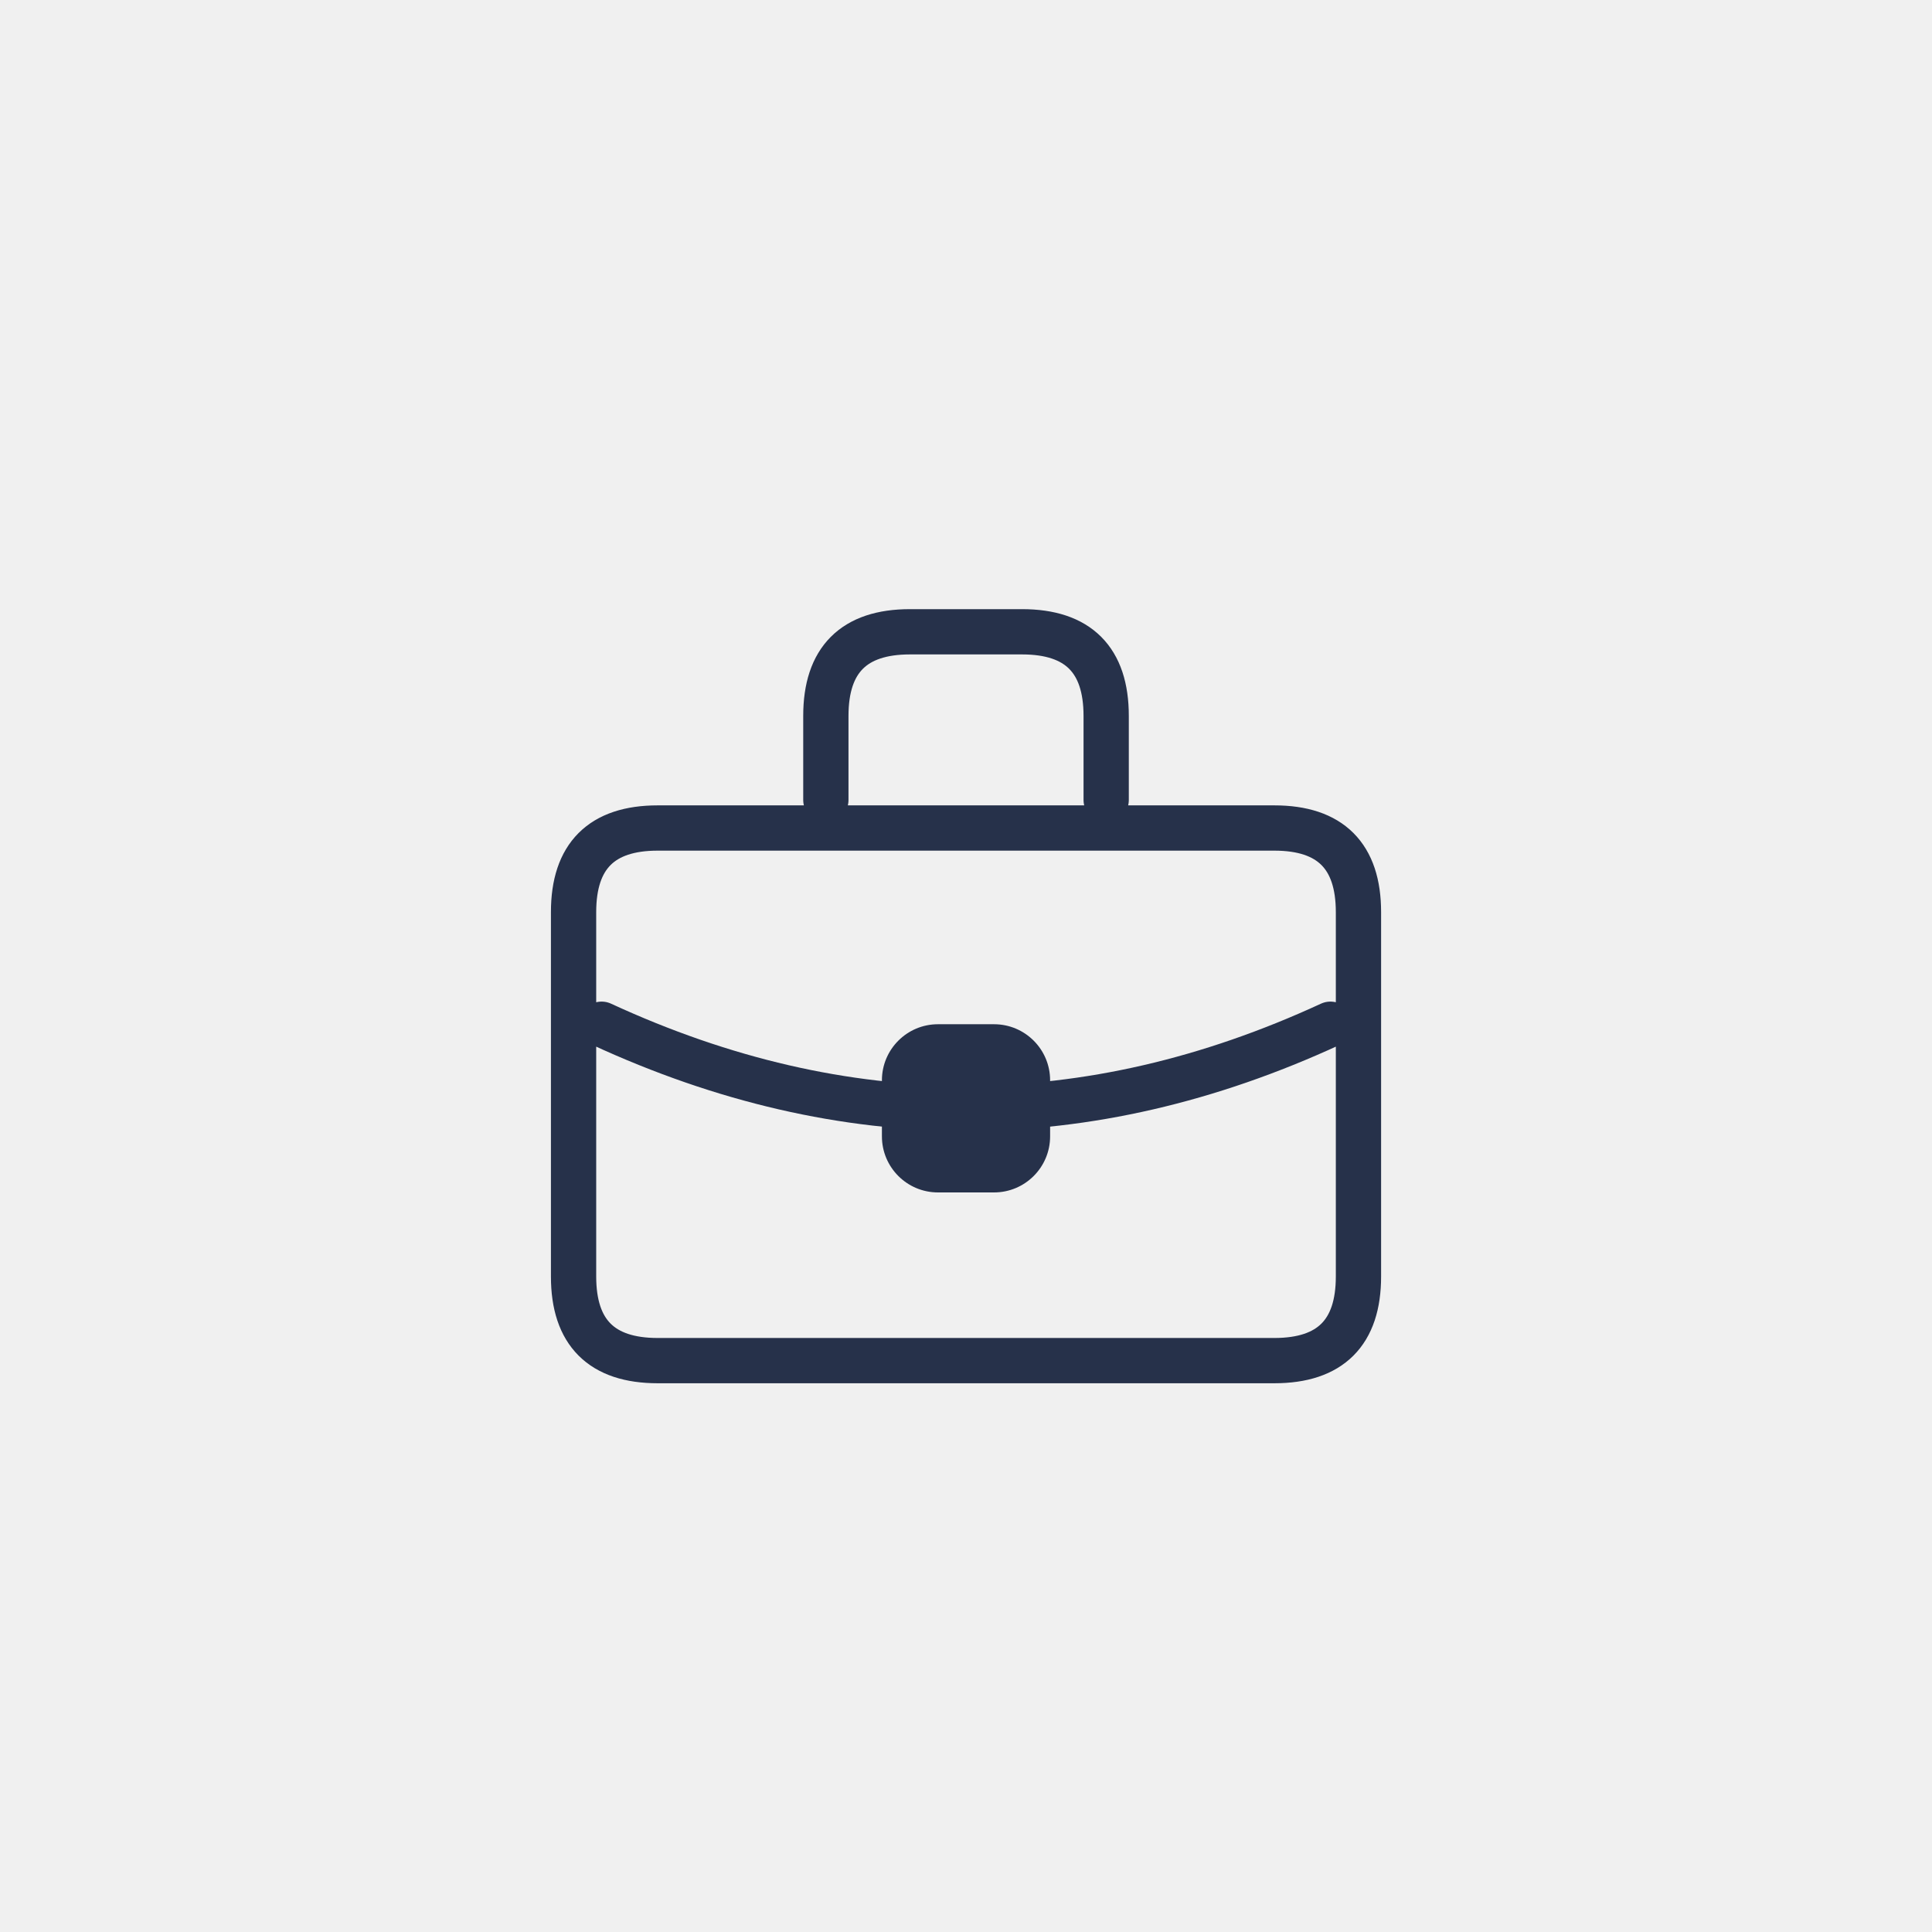
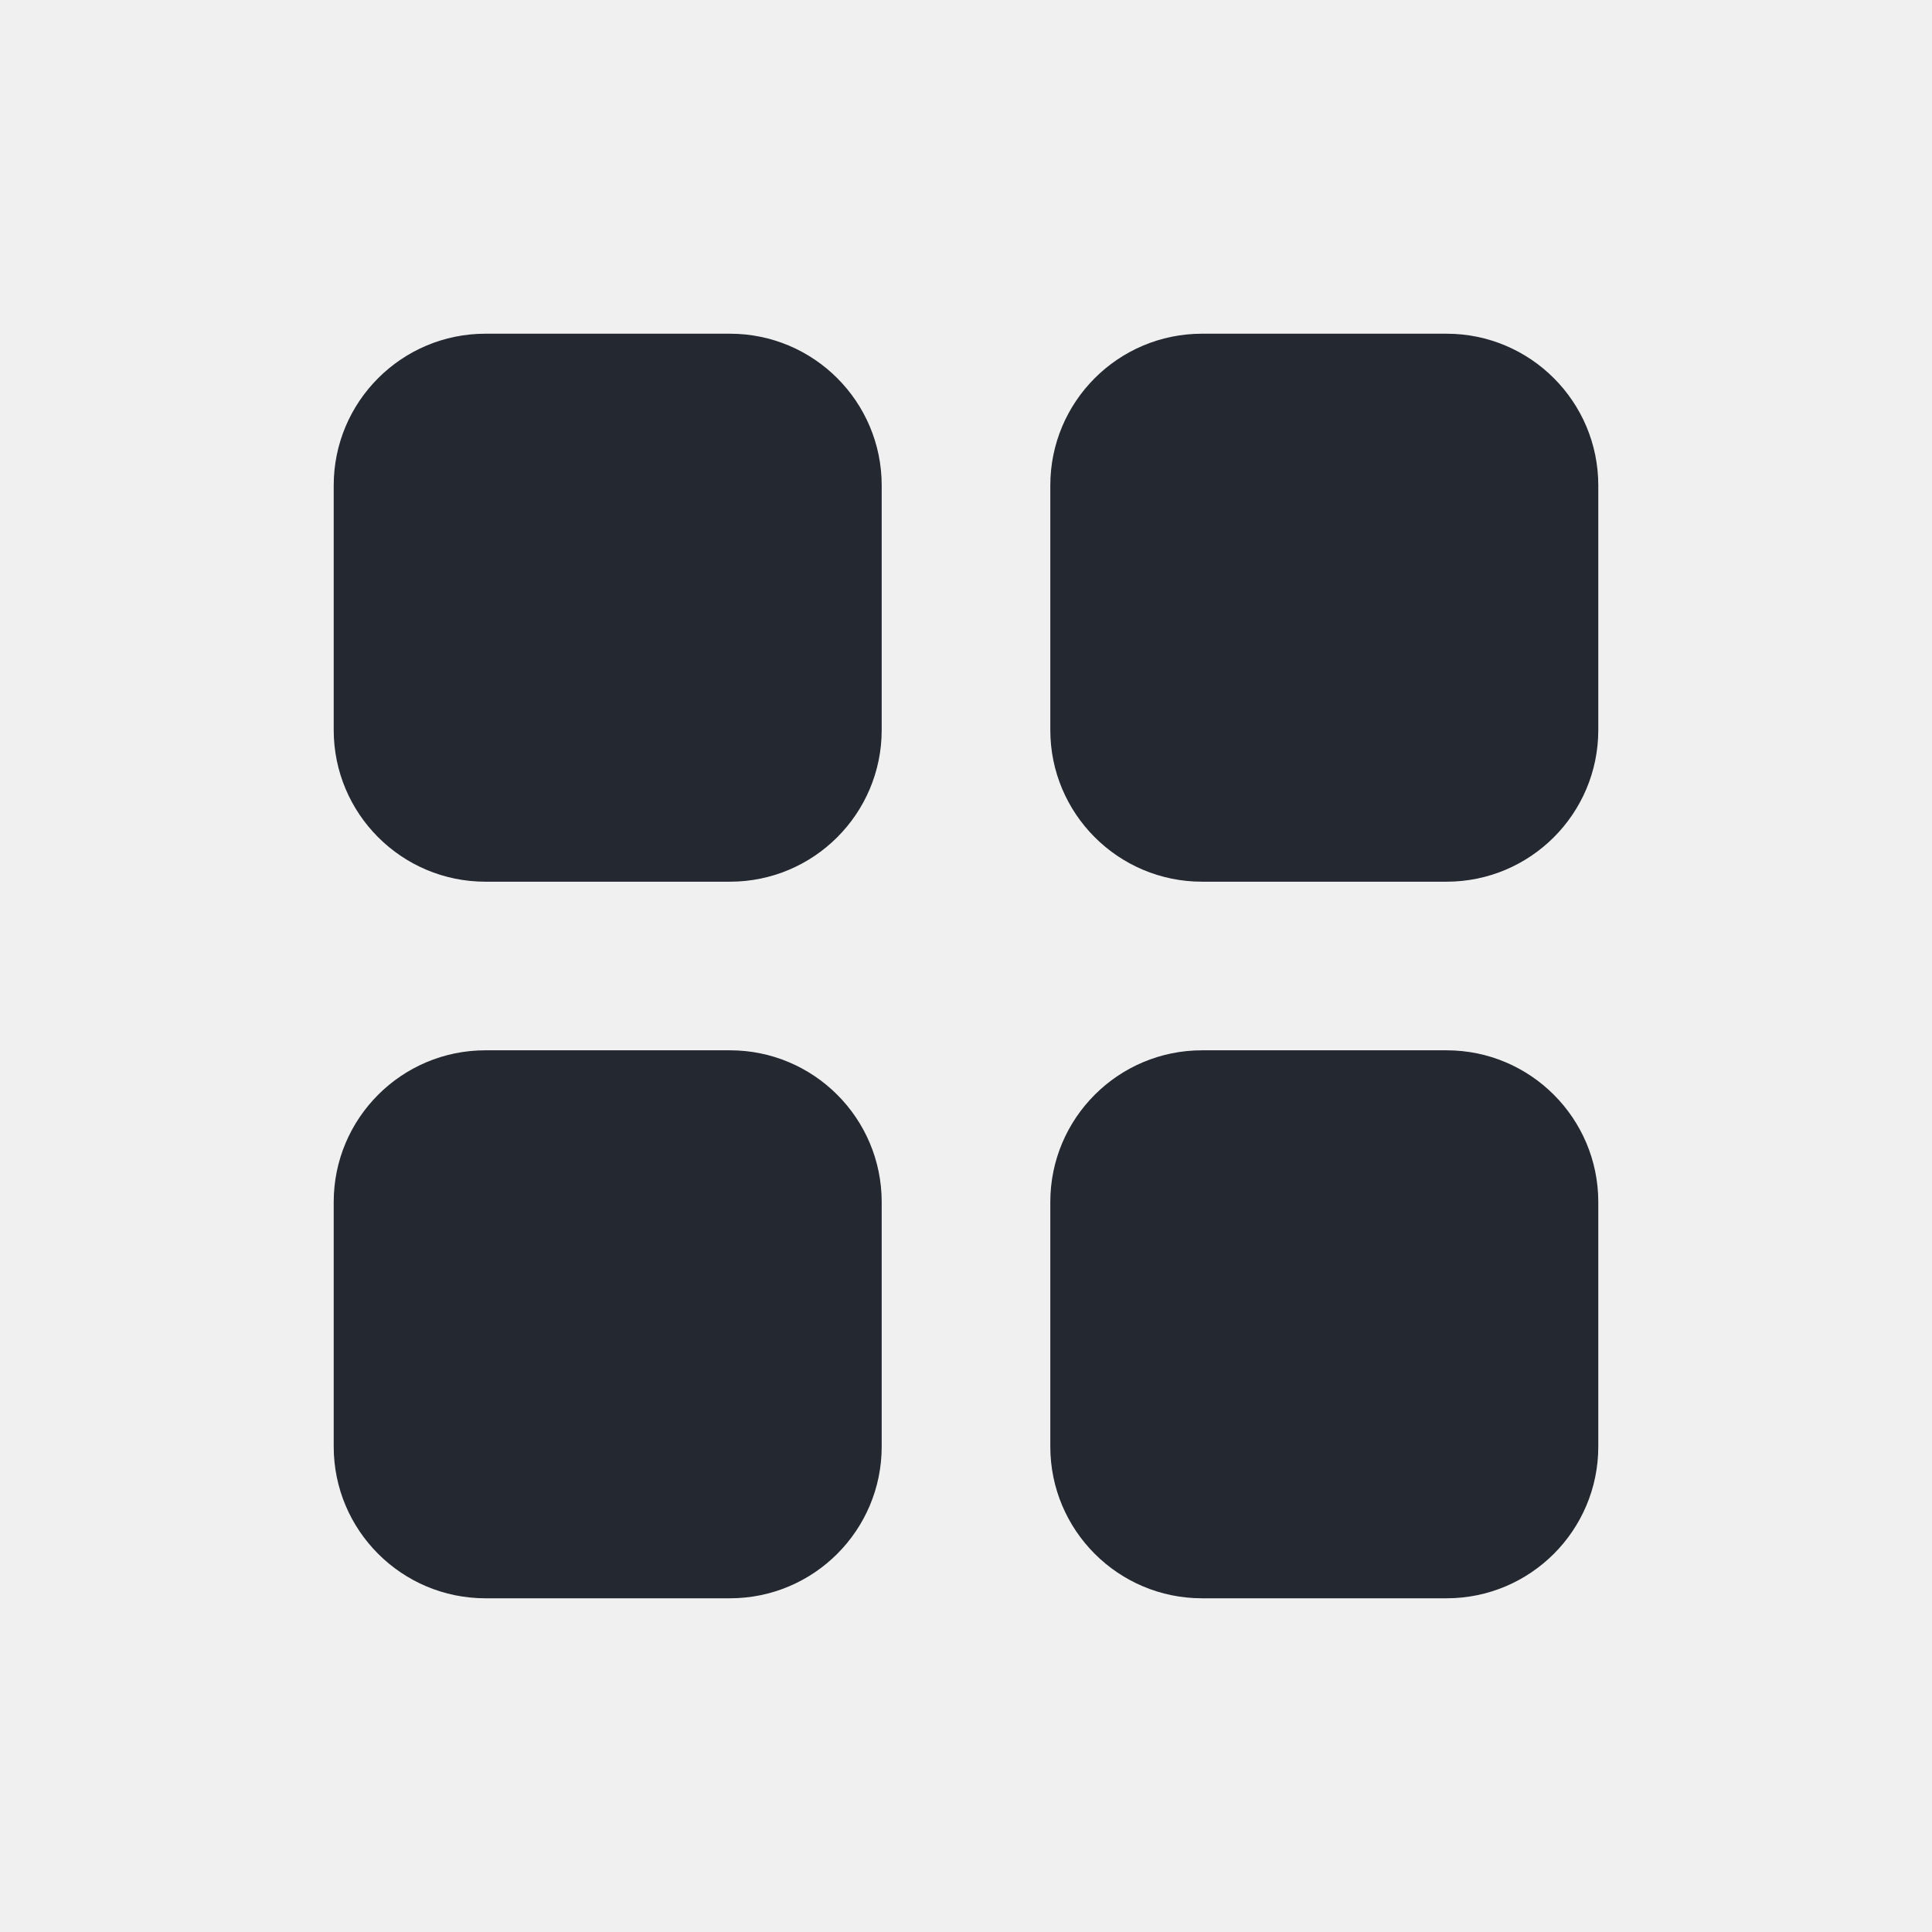
<svg xmlns="http://www.w3.org/2000/svg" viewBox="0 0 64 64" role="img" aria-label="Business Center">
-   <g transform="translate(17.1429 17.2143) scale(0.9286)" color="#26314A" fill="currentColor">
-     <path d="M5 11h22q3 0 3 3v13q0 3-3 3H5q-3 0-3-3V14q0-3 3-3ZM11 10V7q0-3 3-3h4q3 0 3 3v3M3 18q13 6 26 0" fill="none" stroke="currentColor" stroke-width="1.615" stroke-linecap="round" stroke-linejoin="round" />
-     <rect x="13" y="18" width="6" height="6" rx="2" fill="currentColor" />
-   </g>
+   <defs>
+     <mask id="mark" maskUnits="userSpaceOnUse" x="0" y="0" width="64" height="64" style="mask-type:luminance">
+       <g transform="translate(-14.54545 -14.54545) scale(1.454545)">
+         <g transform="translate(1.28 1.28) scale(.96)">
+           <g fill="#FFFFFF">
+             <rect x="17" y="17" width="13" height="13" rx="3.6" />
+             <rect x="17" y="34" width="13" height="13" rx="3.6" />
+             <rect x="34" y="34" width="13" height="13" rx="3.6" />
+           </g>
+           <rect x="34" y="17" width="13" height="13" rx="3.6" fill="#FFFFFF" />
+         </g>
+       </g>
+     </mask>
+   </defs>
+   <rect width="64" height="64" fill="#242831" mask="url(#mark)" />
</svg>
